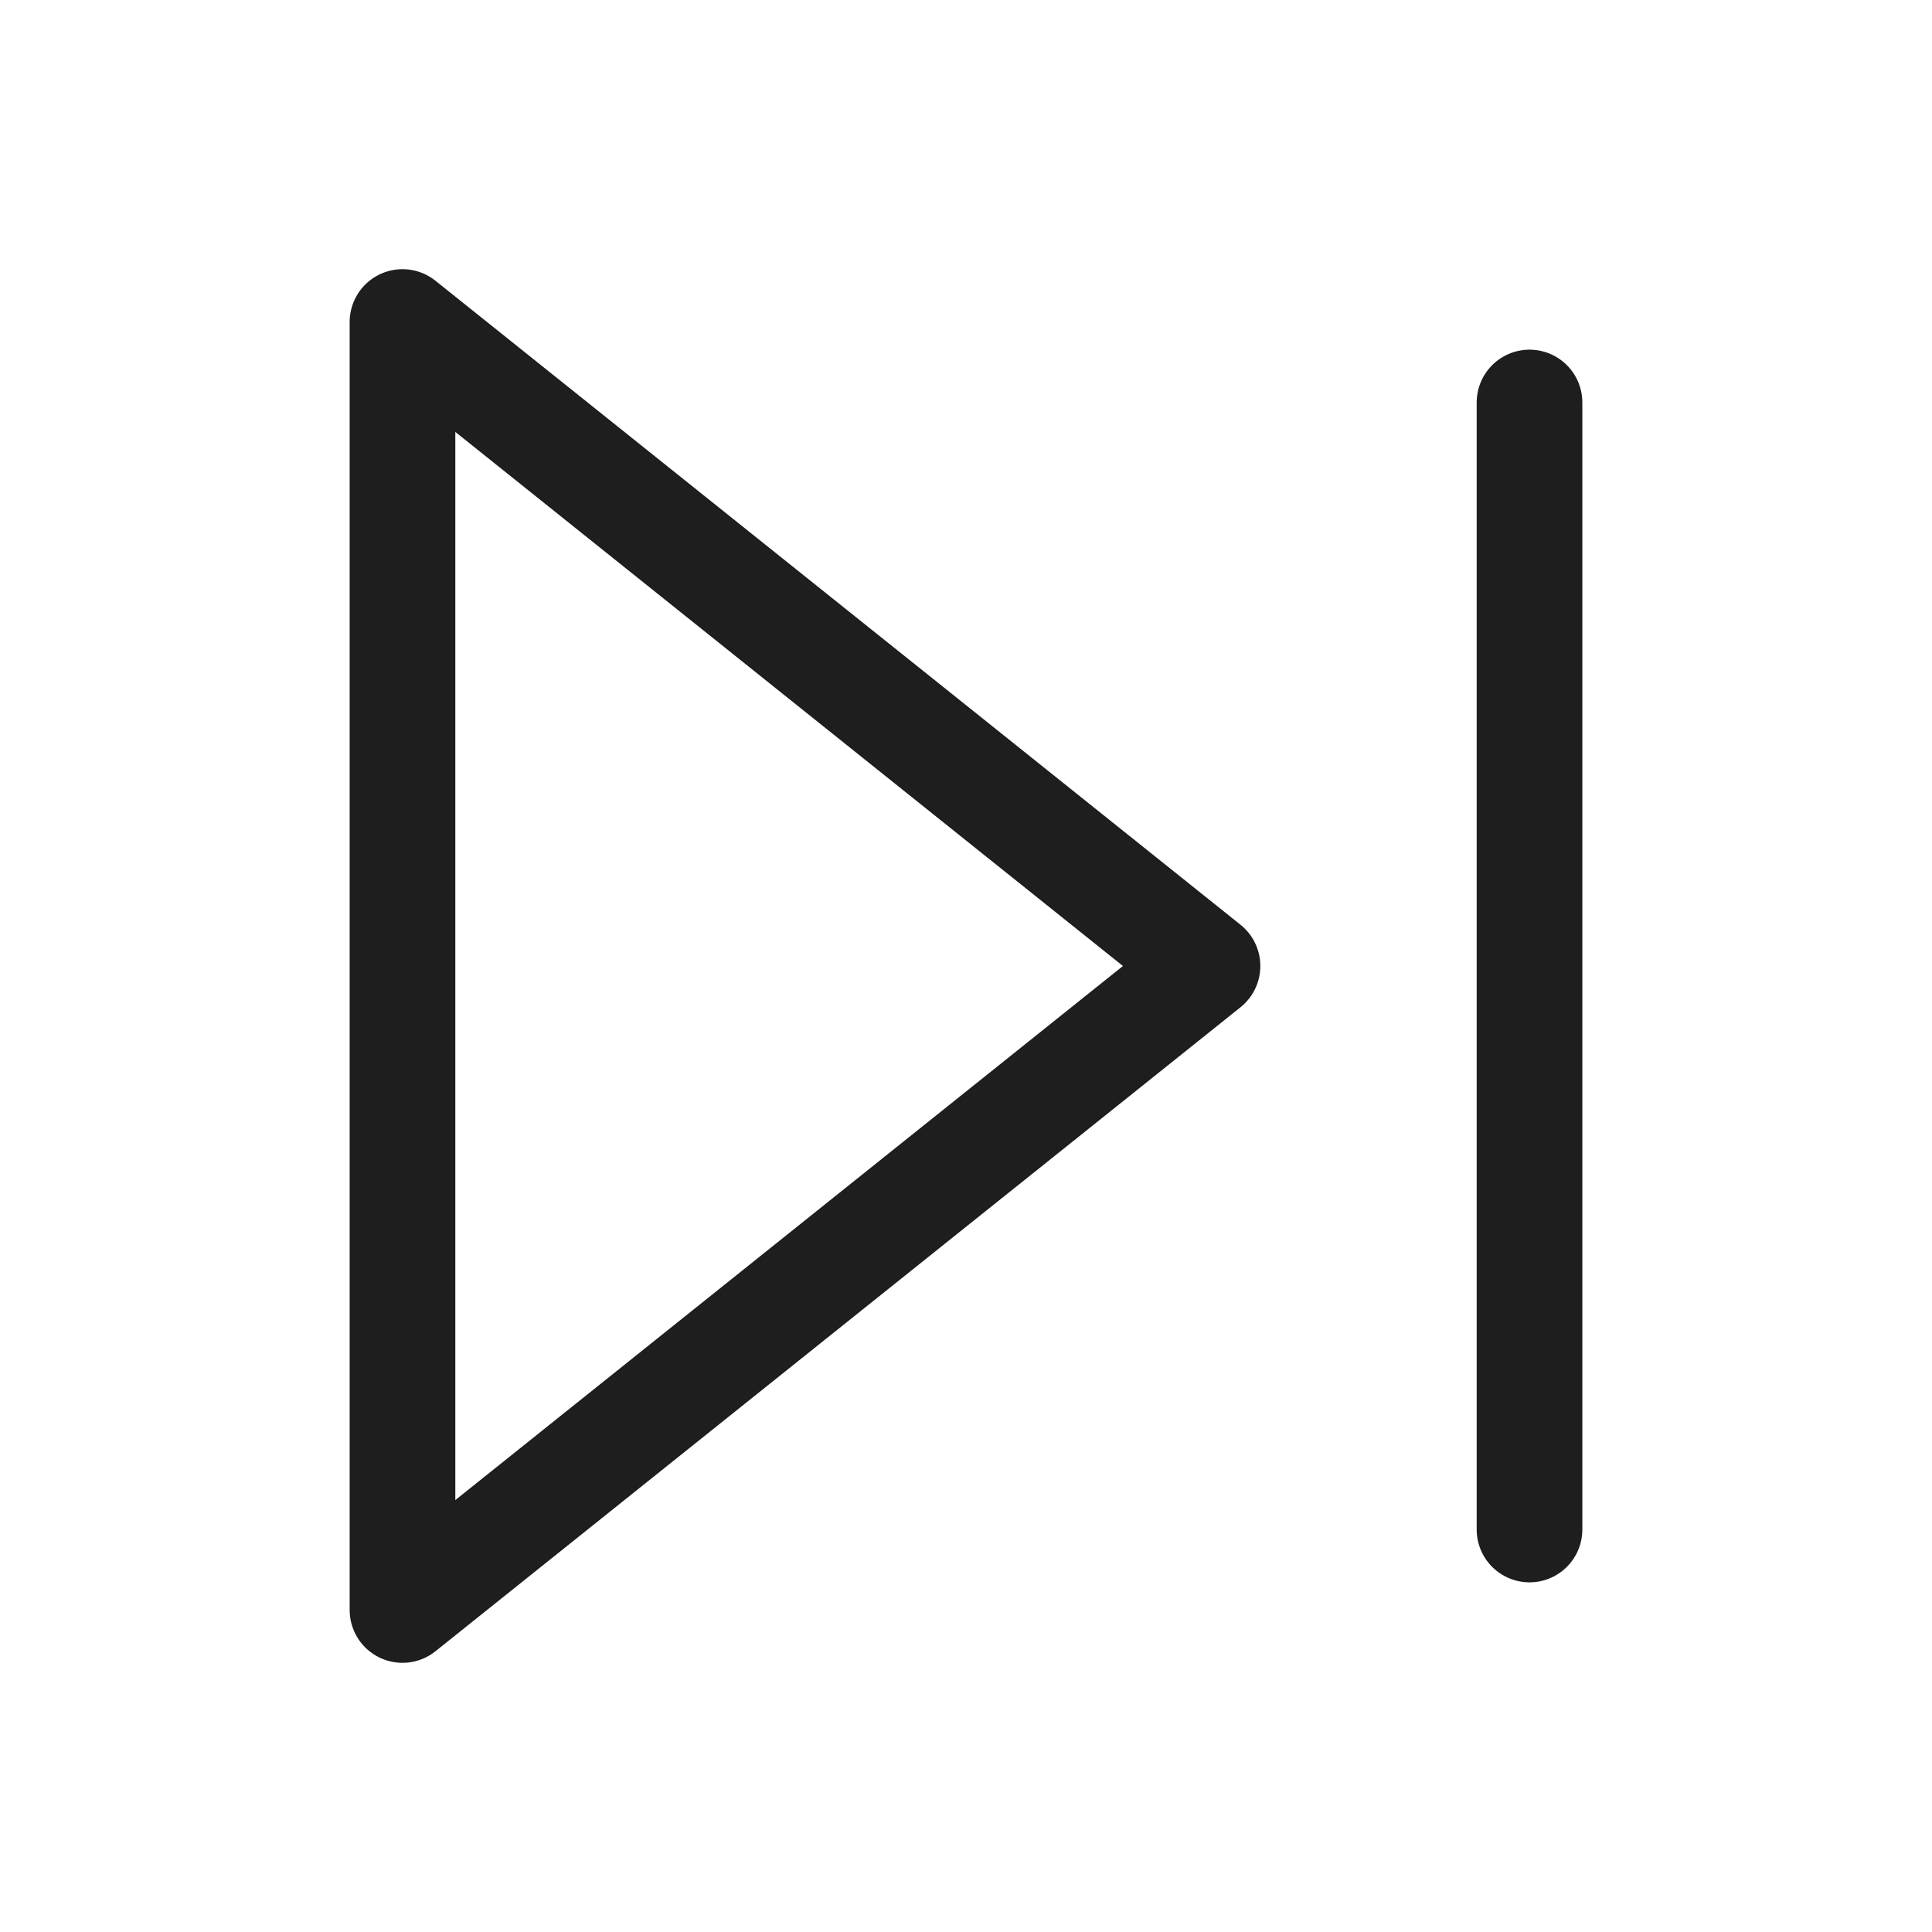
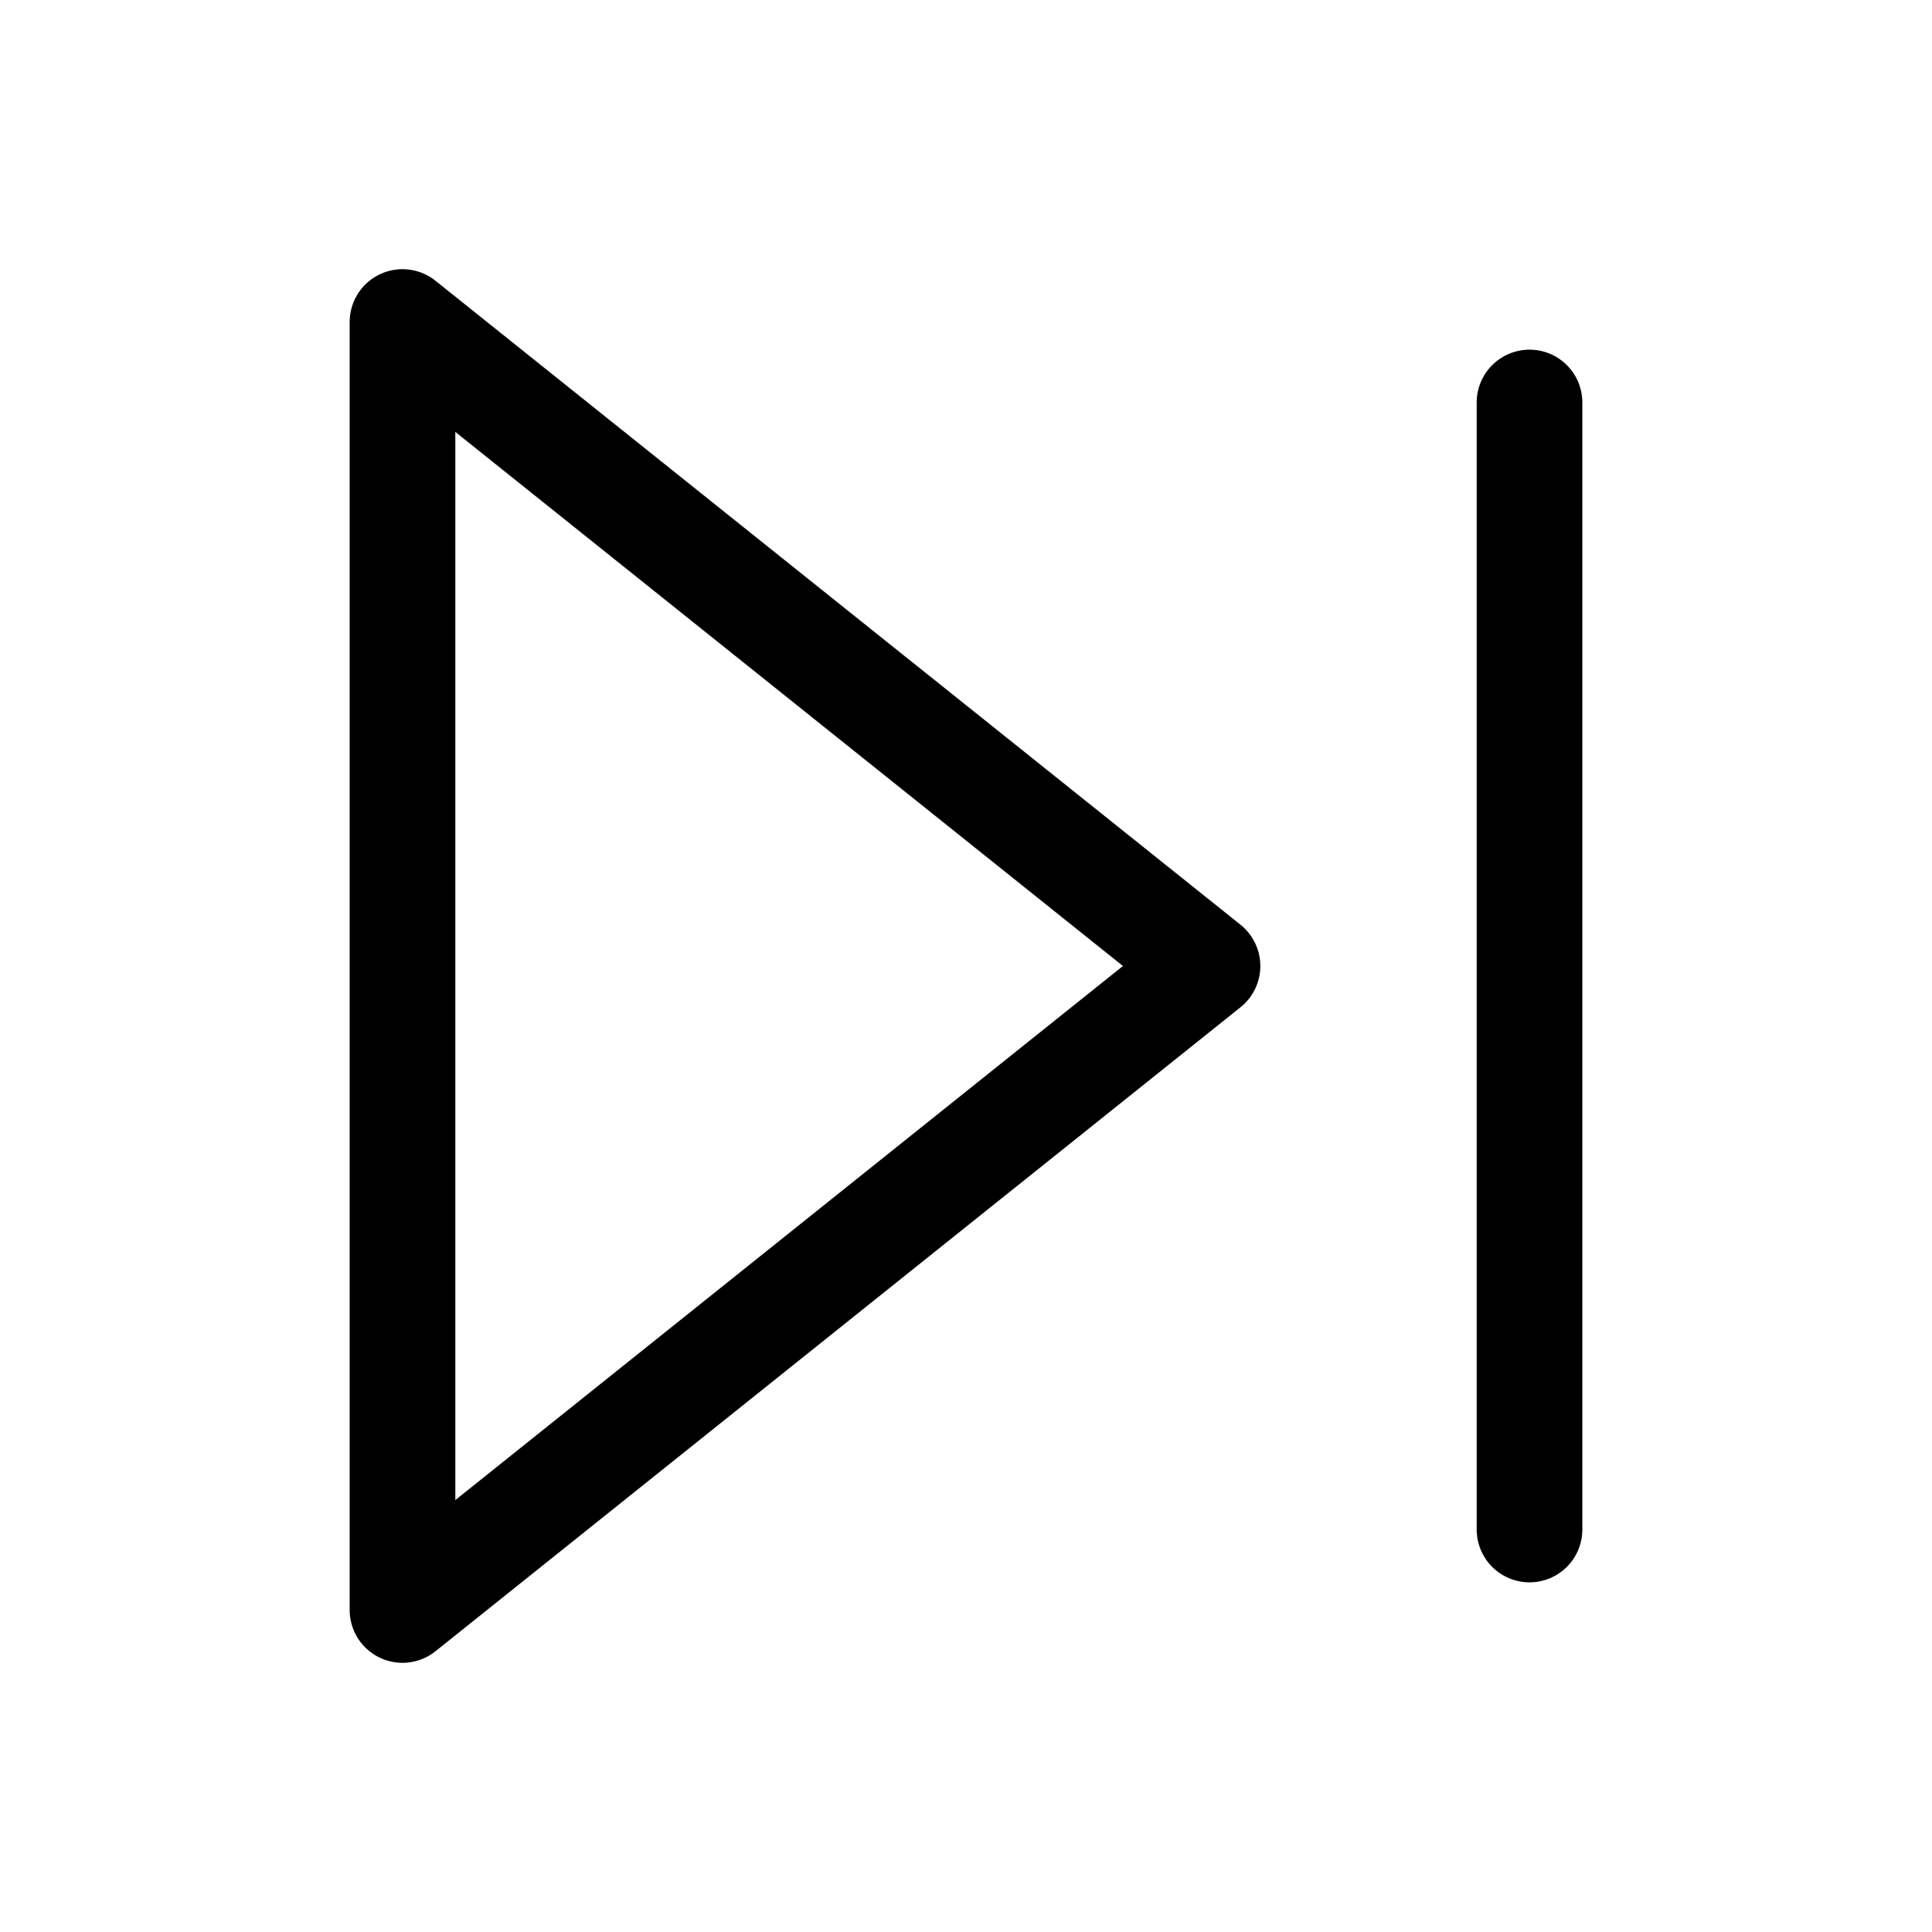
<svg xmlns="http://www.w3.org/2000/svg" viewBox="0 0 64 64" fill="none">
-   <path d="M50.667 13.333V50.667M13.333 10.667L40 32L13.333 53.333V10.667Z" stroke="#1E1E1E" stroke-width="3.5" stroke-linecap="round" stroke-linejoin="round" />
+   <path d="M50.667 13.333V50.667M13.333 10.667L40 32L13.333 53.333V10.667Z" stroke="currentColor" stroke-width="3.5" stroke-linecap="round" stroke-linejoin="round" />
</svg>
